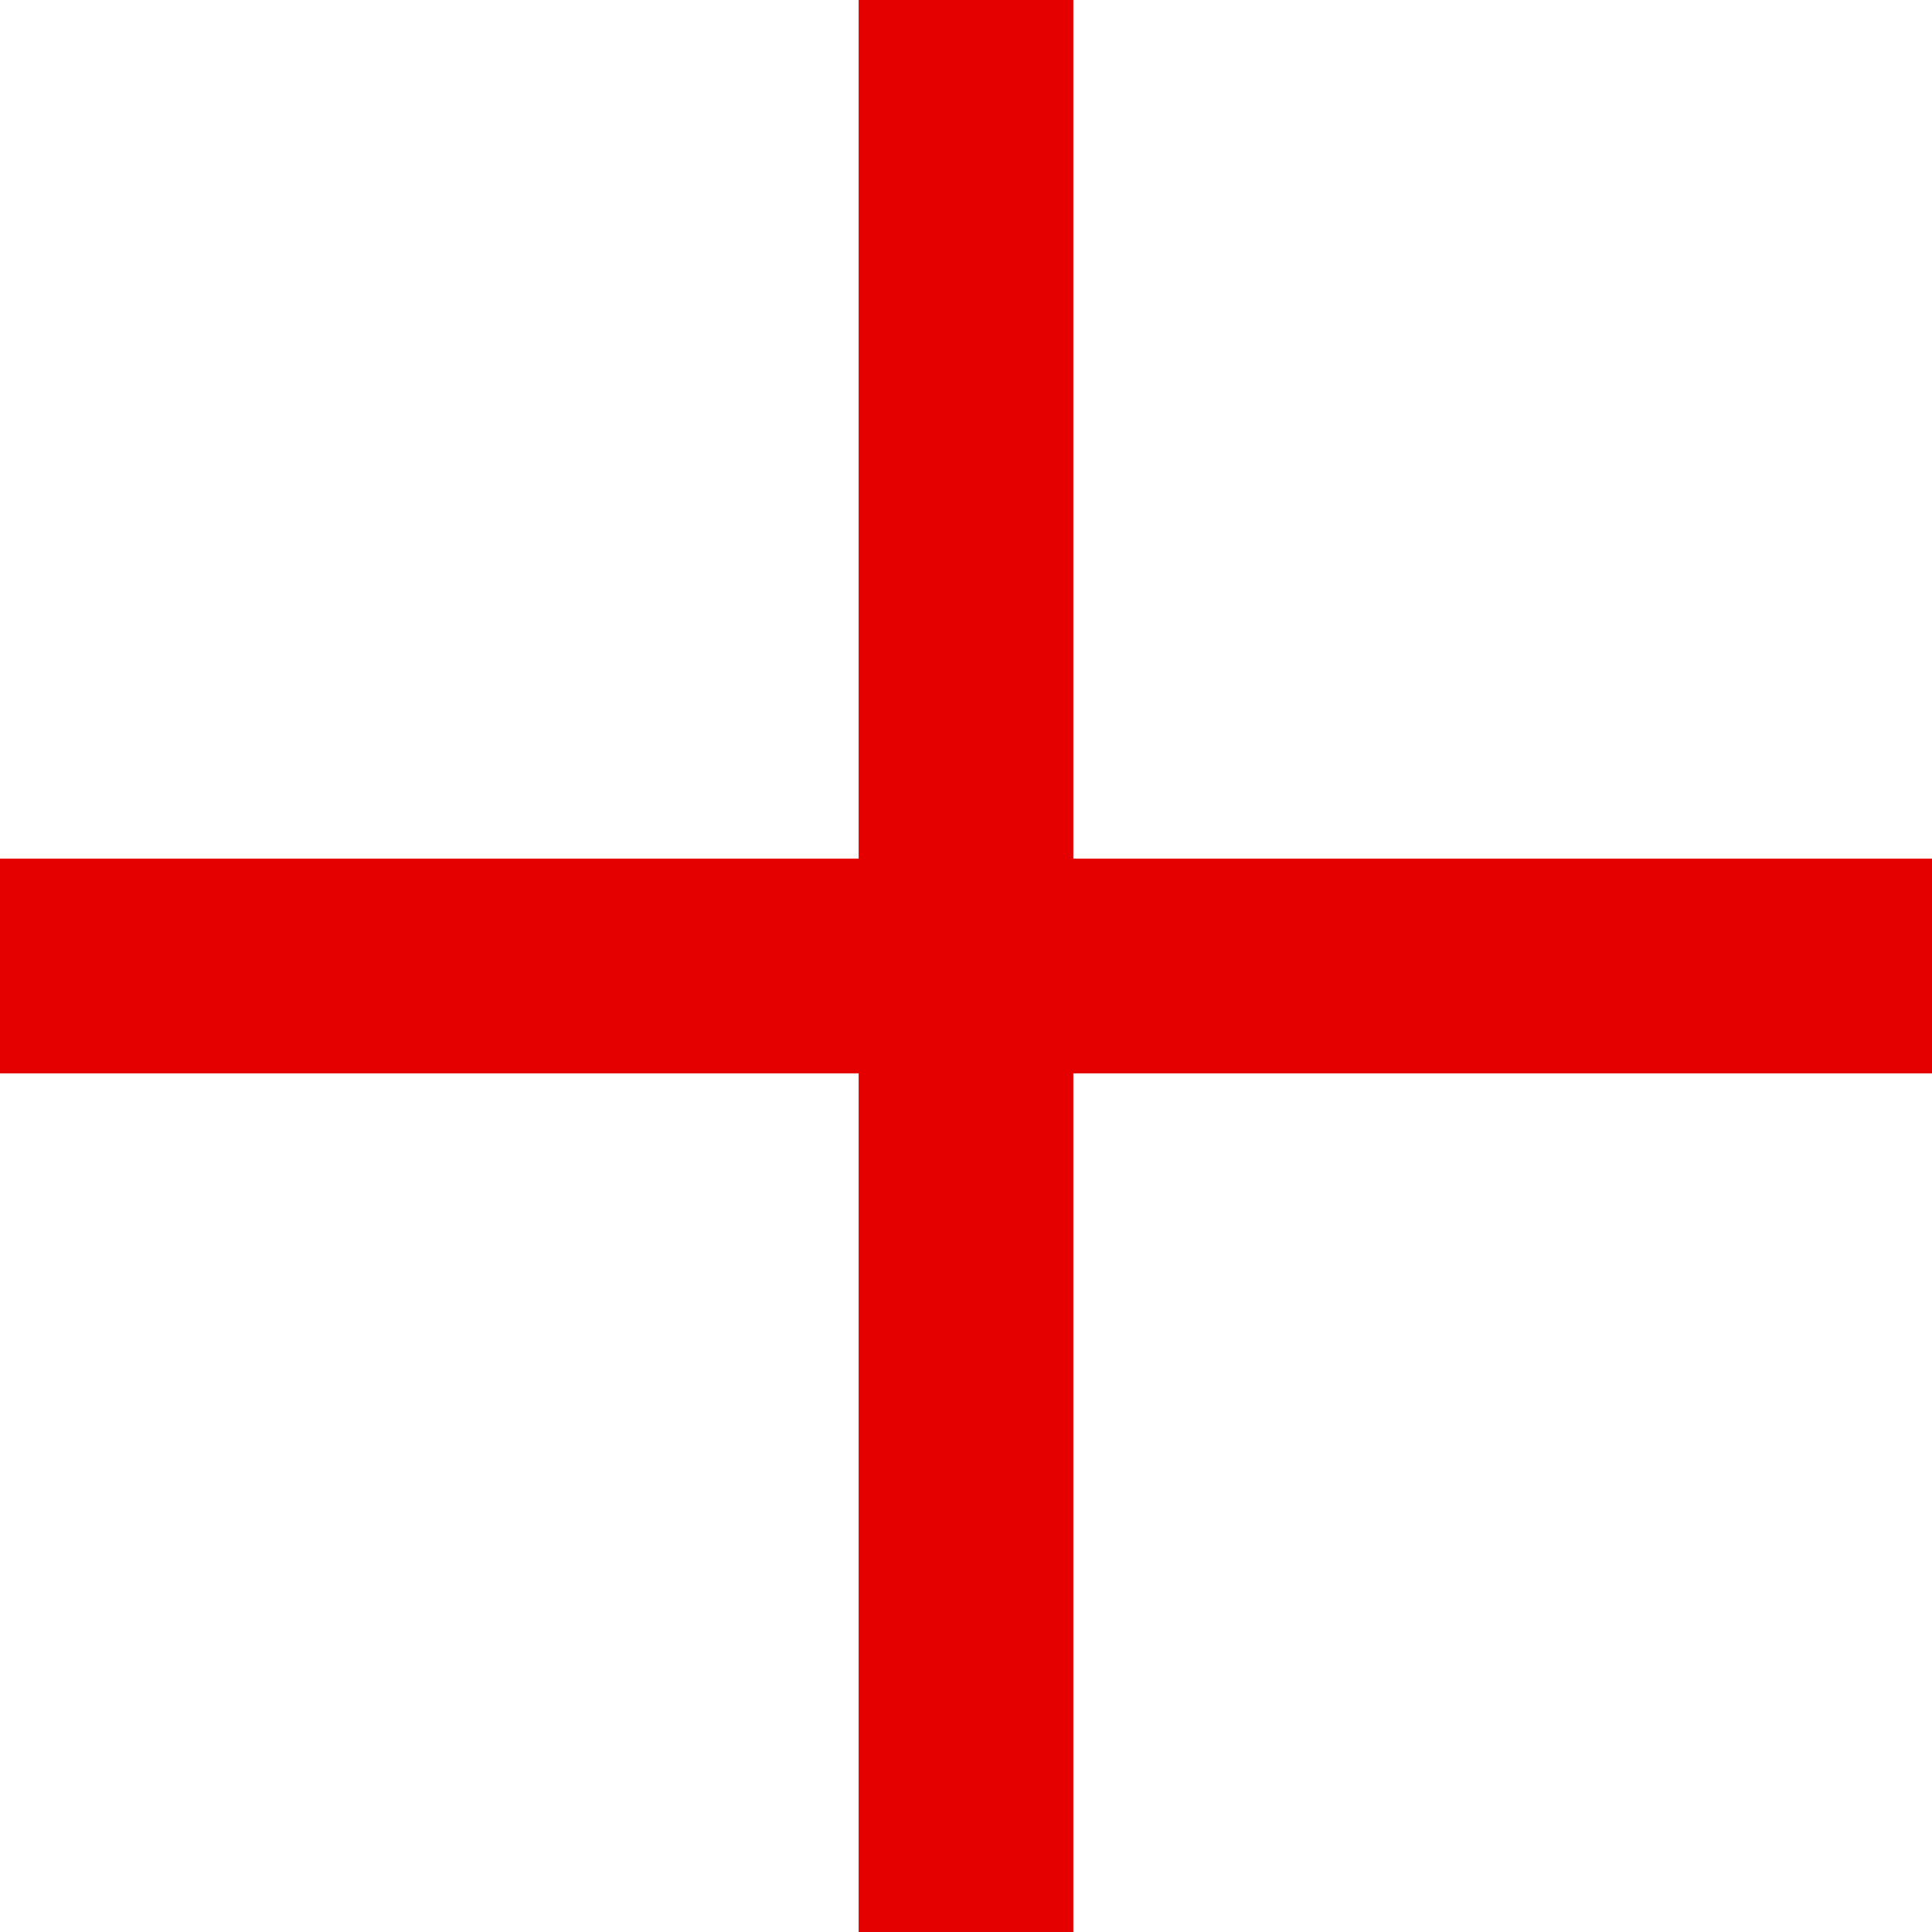
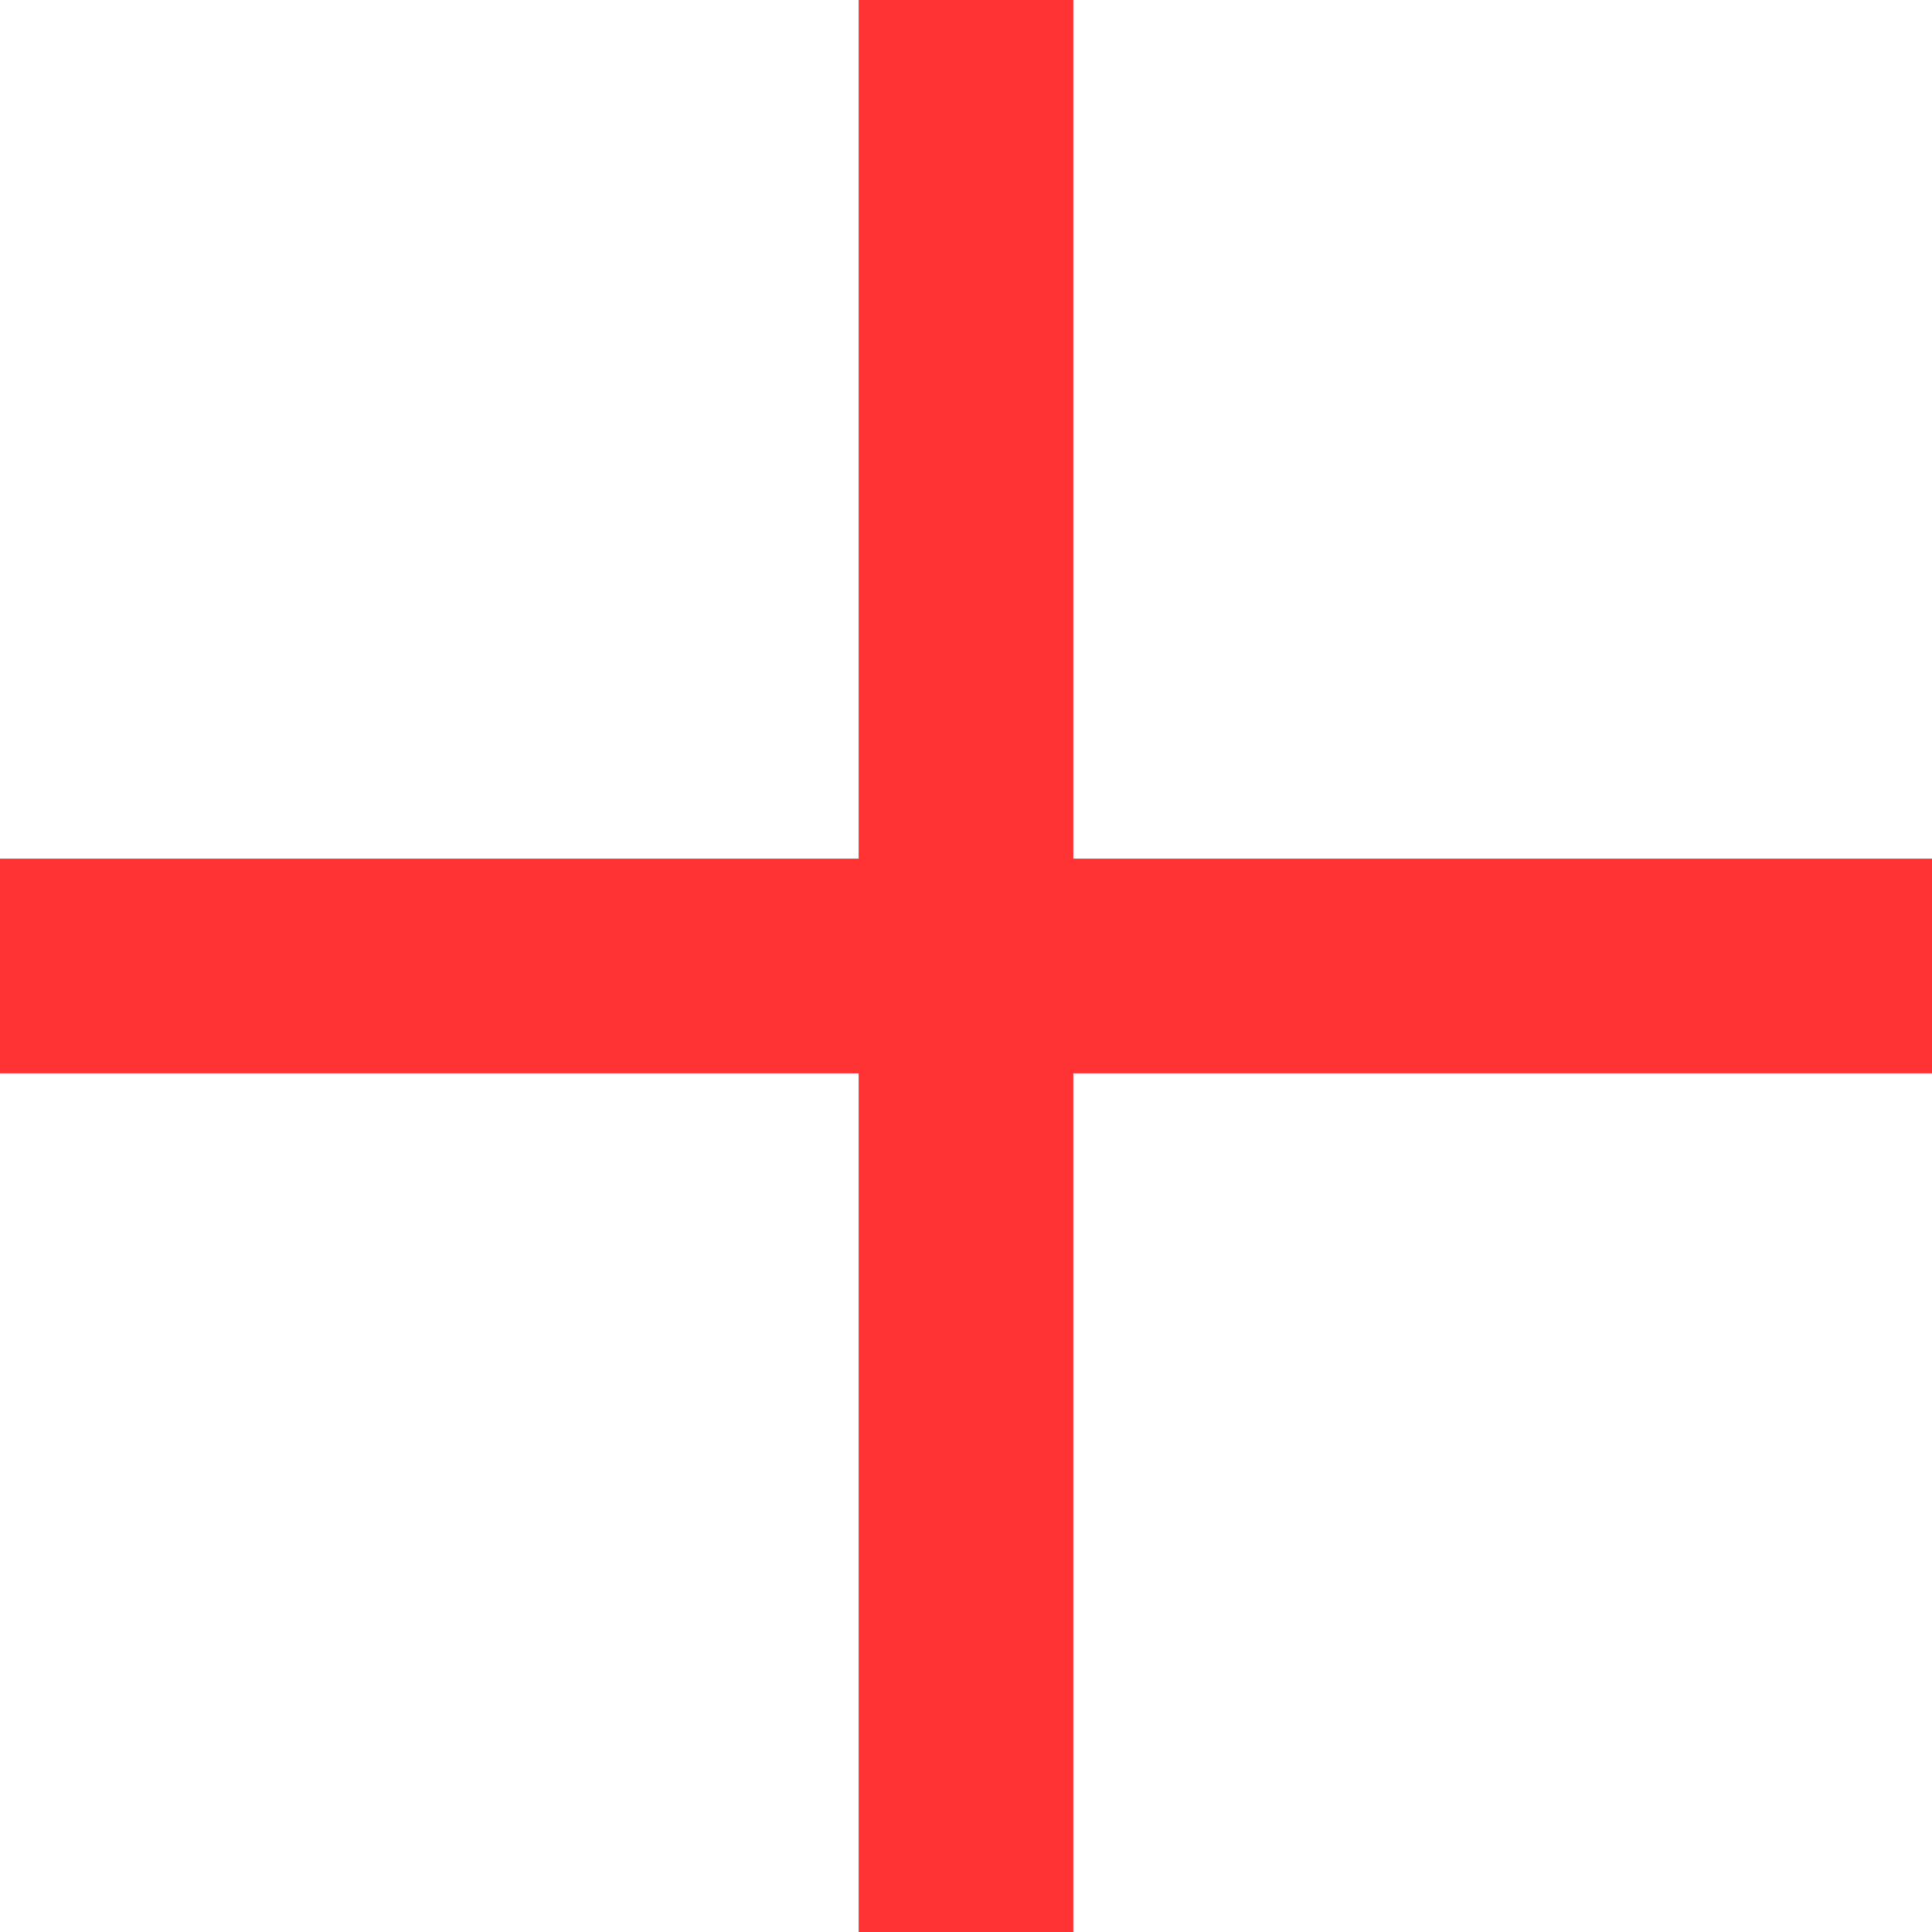
<svg xmlns="http://www.w3.org/2000/svg" width="16" height="16" viewBox="0 0 16 16" fill="none">
-   <path d="M16 7.111H8.889V0H7.111V7.111H0V8.889H7.111V16H8.889V8.889H16V7.111Z" fill="#E50000" />
+   <path d="M16 7.111H8.889V0H7.111V7.111H0V8.889H7.111V16H8.889V8.889H16V7.111Z" fill="#ff3333" />
</svg>
